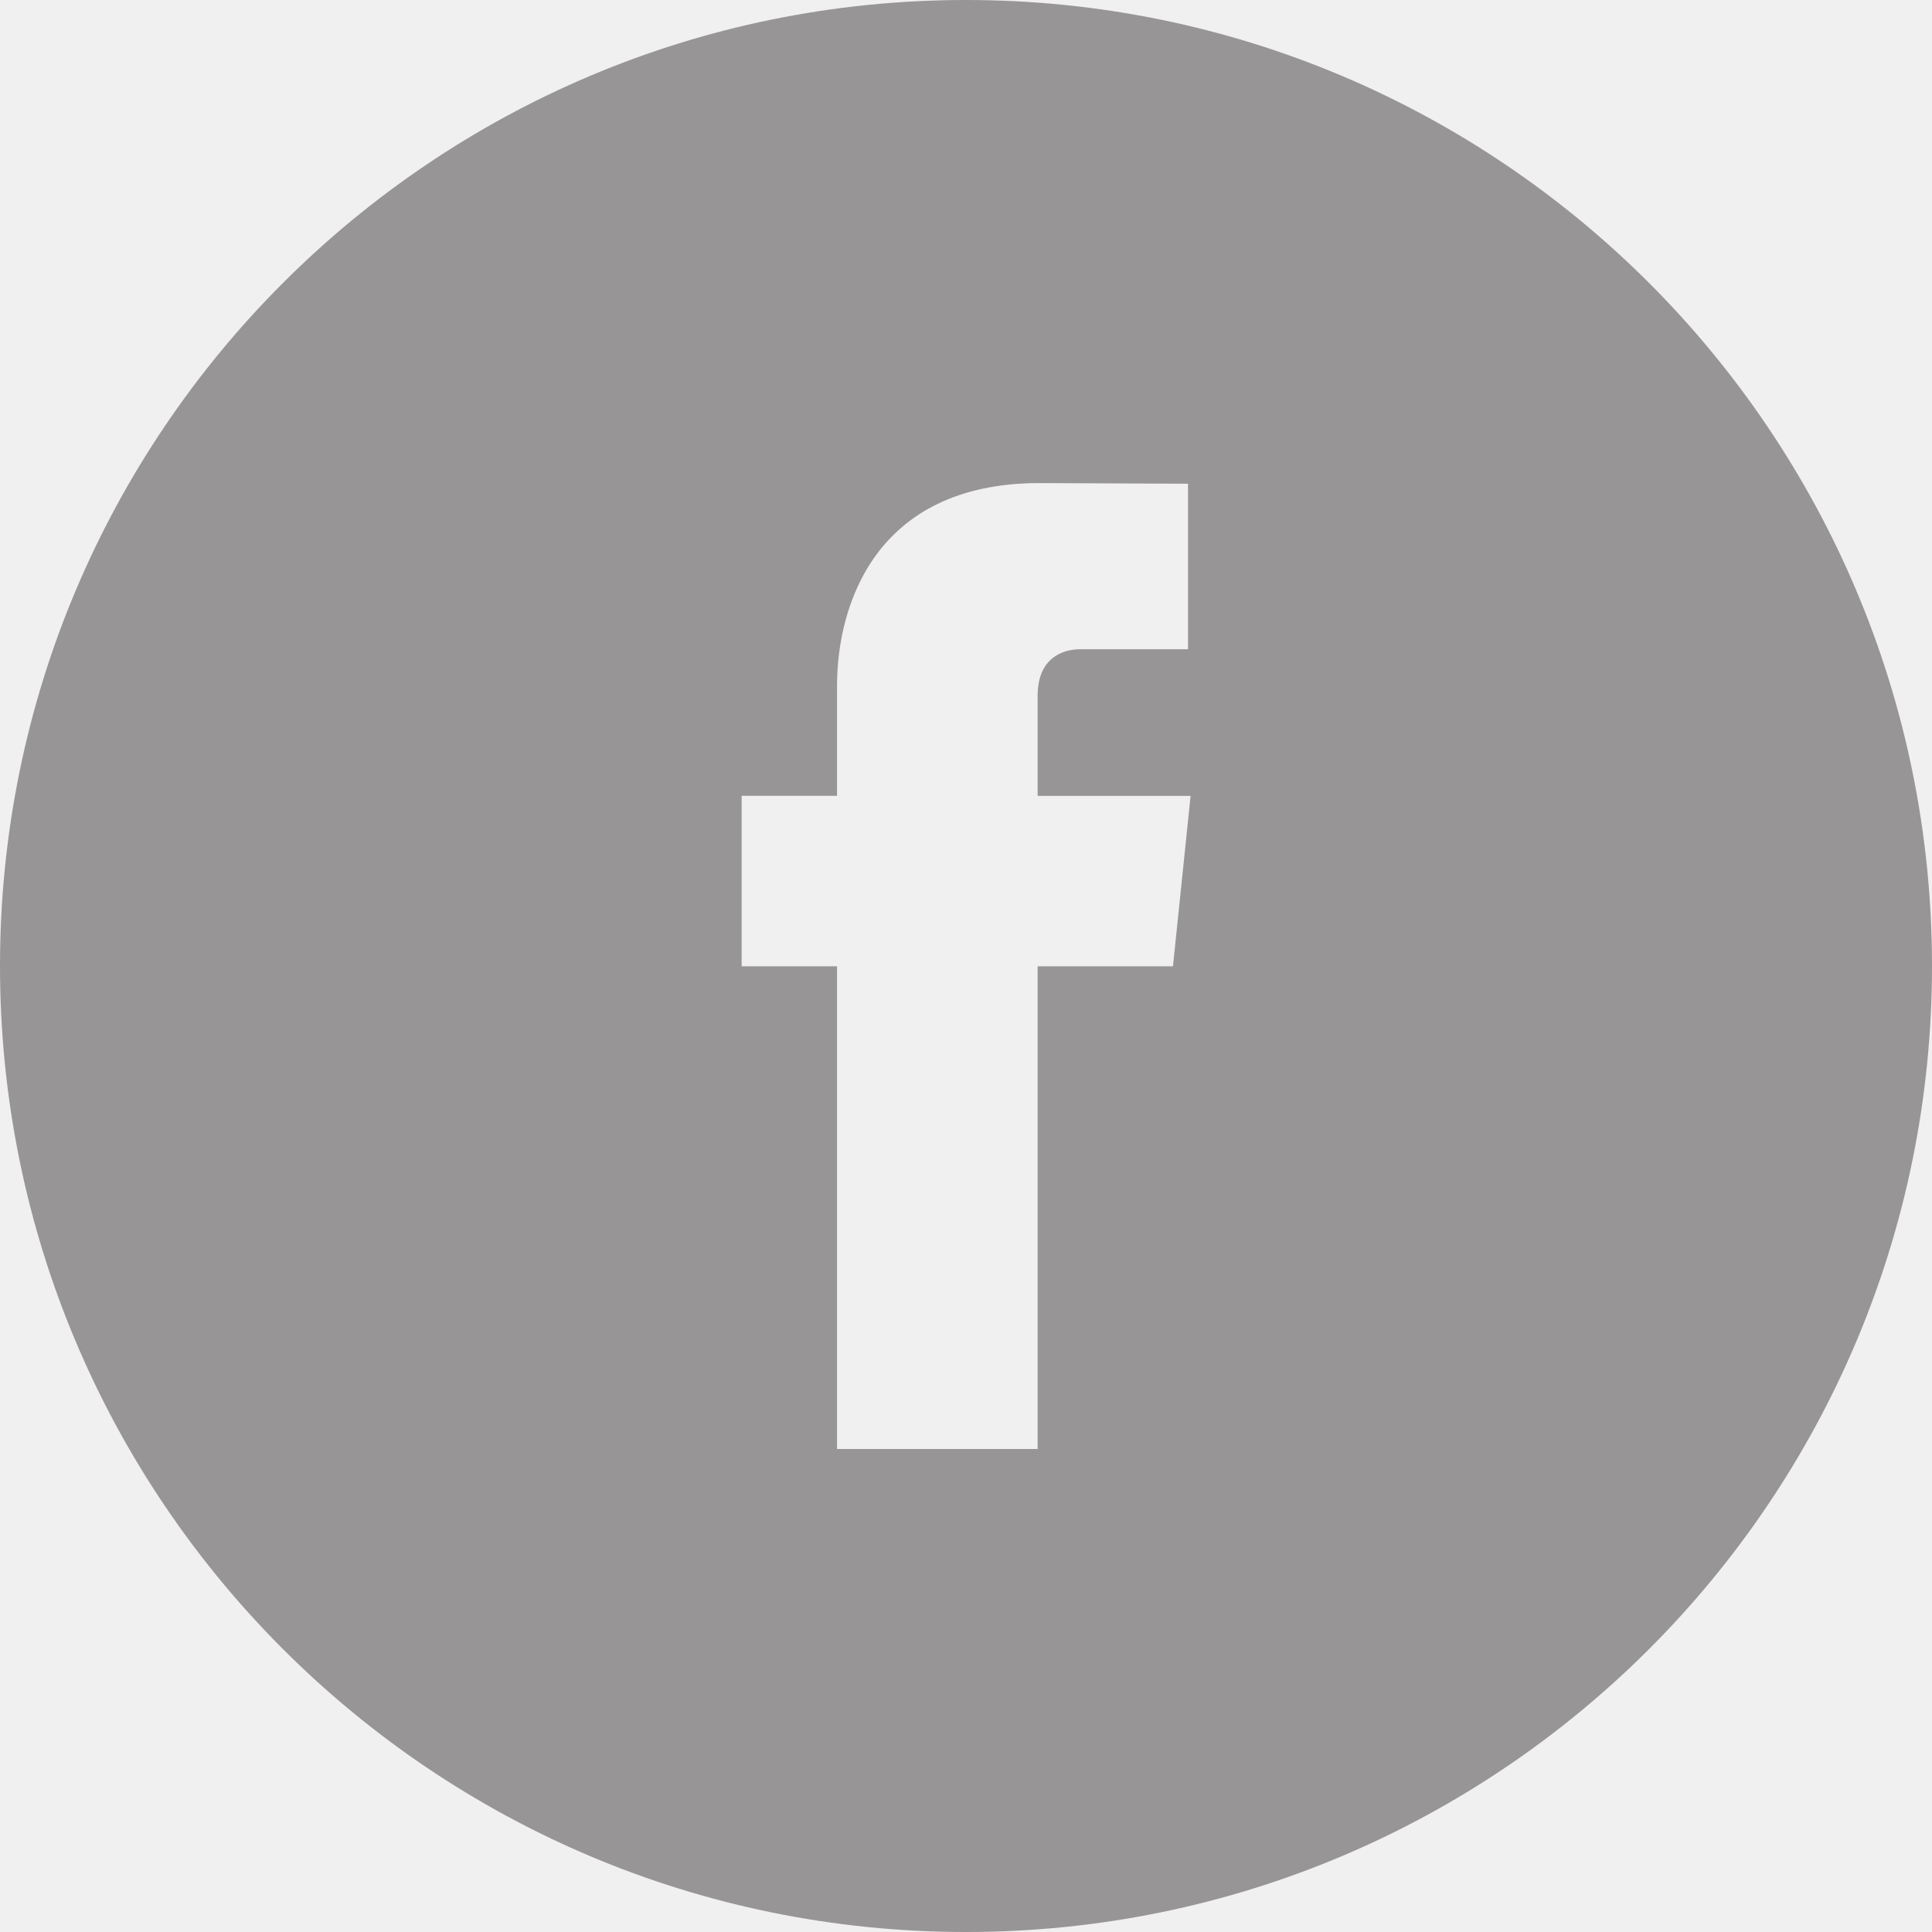
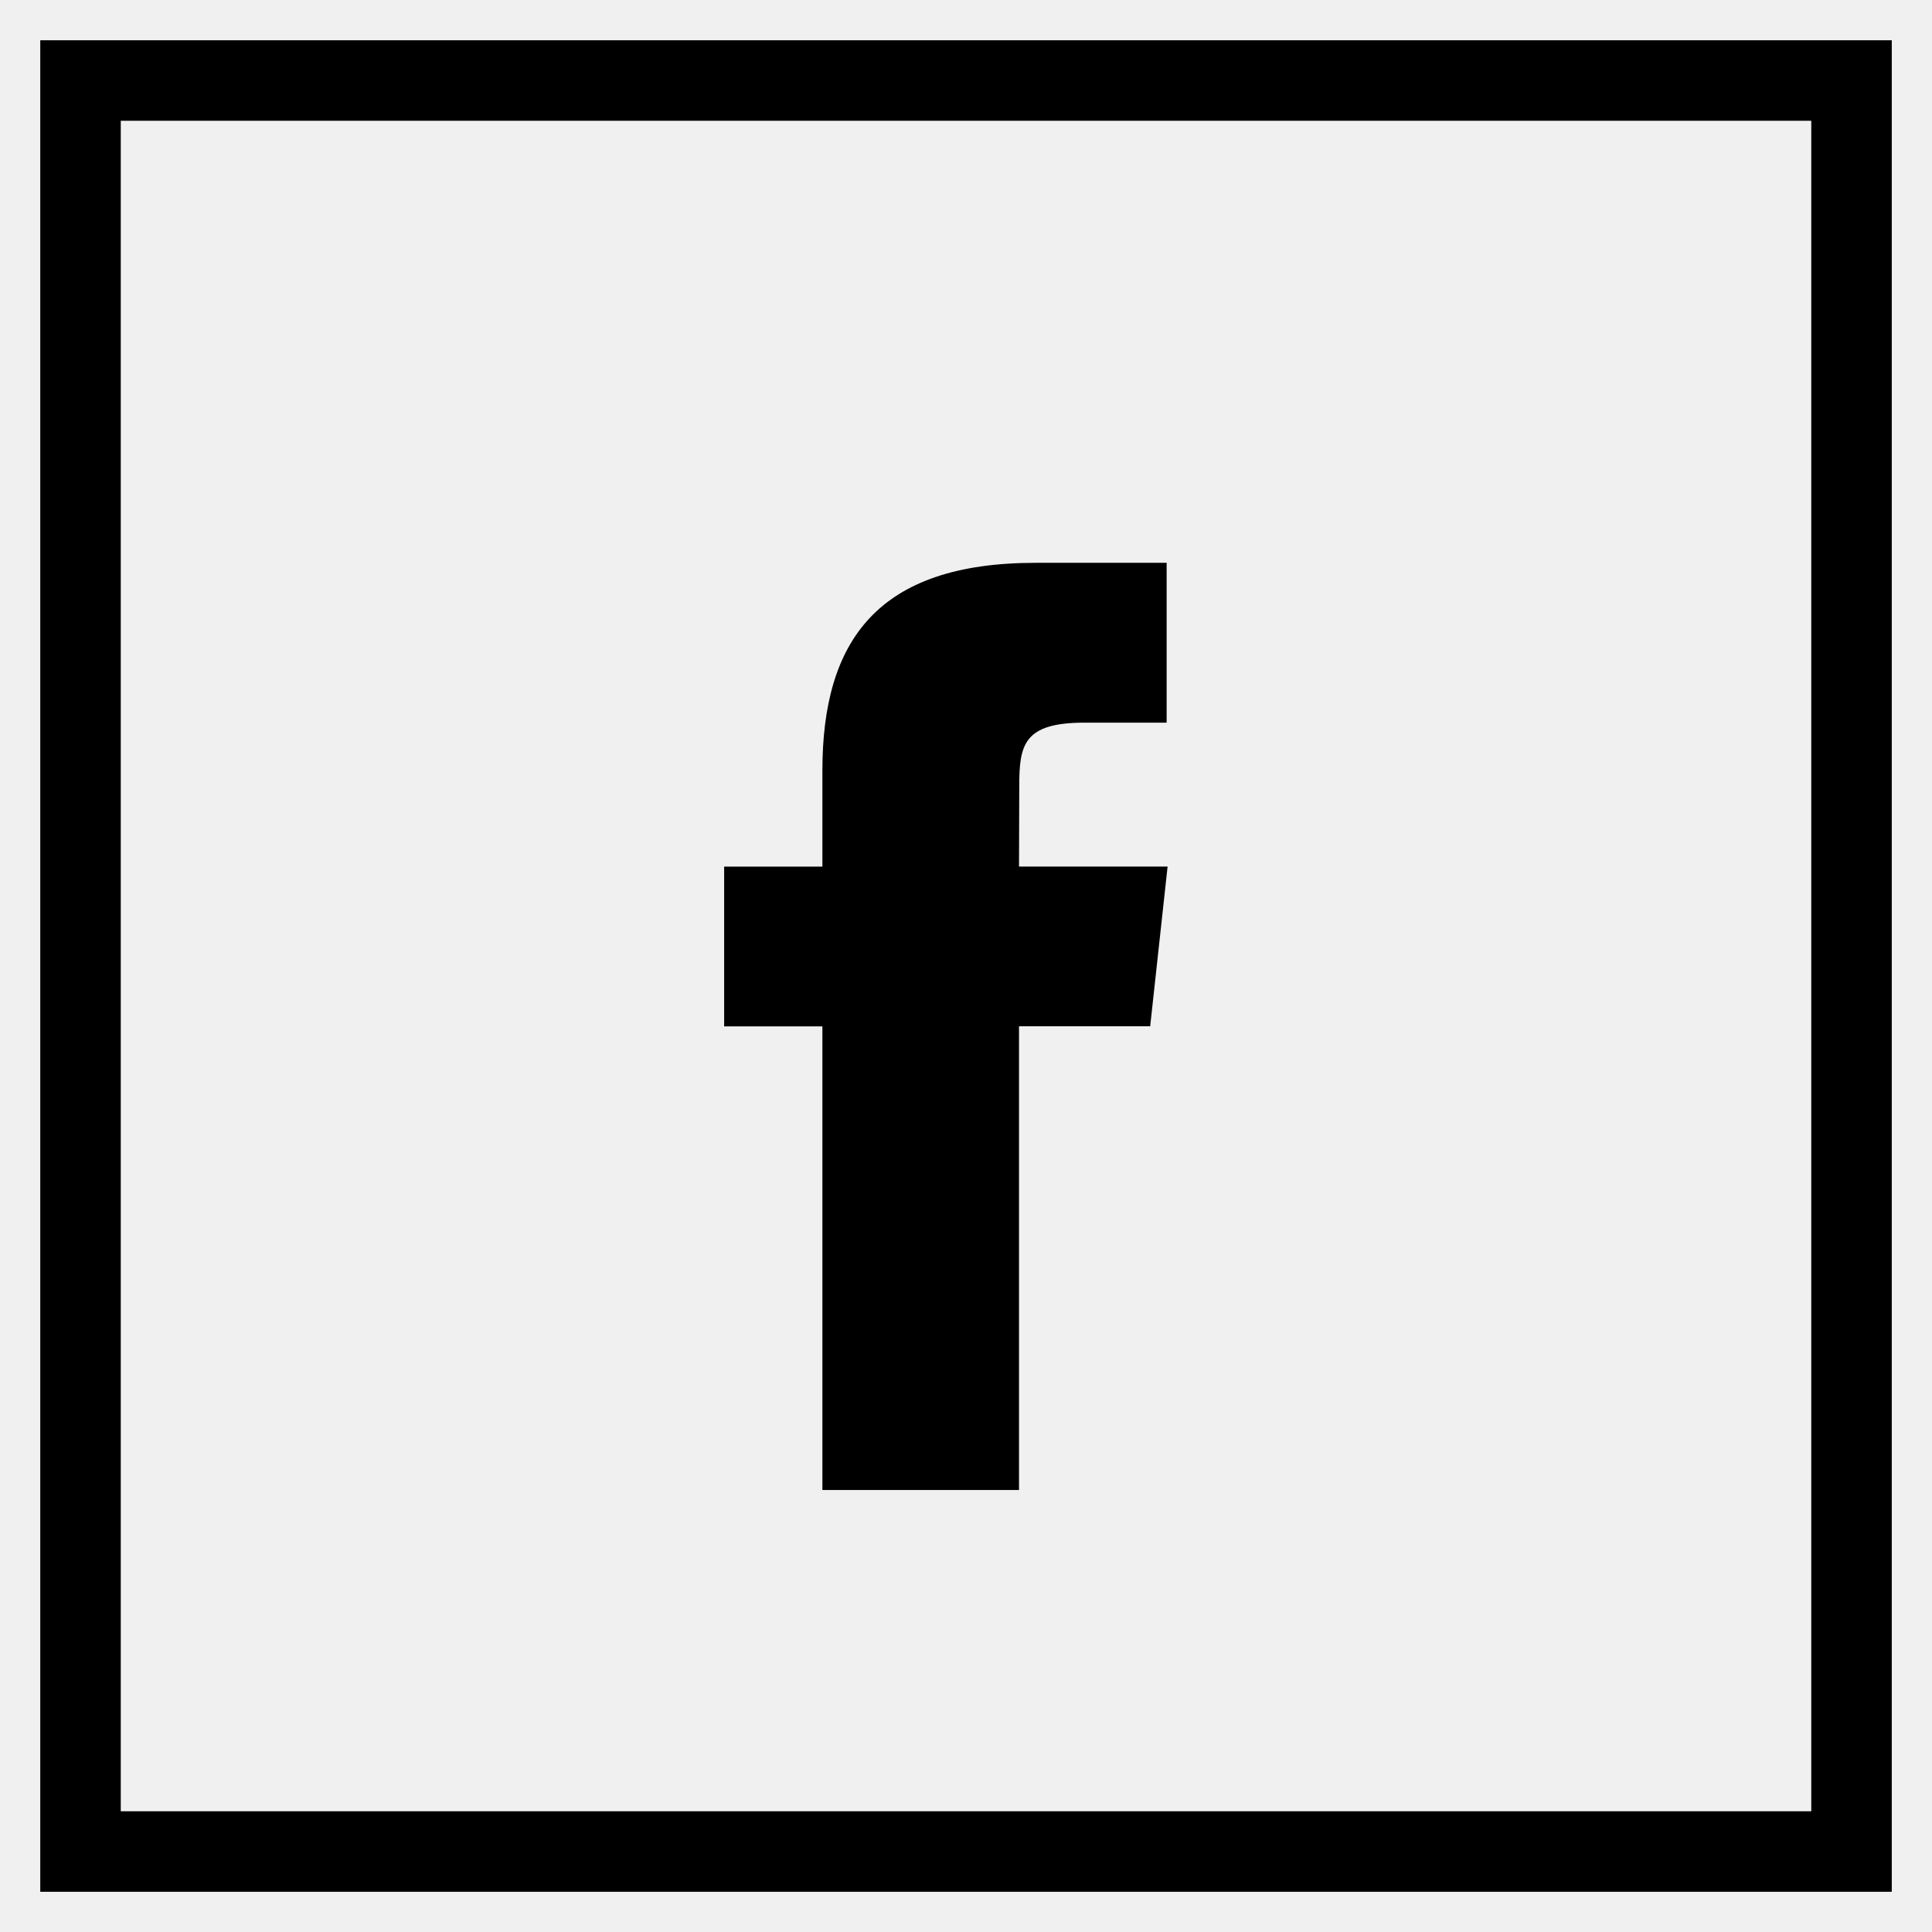
- <svg xmlns="http://www.w3.org/2000/svg" enable-background="new 0 0 116.379 194.42" id="facebook" version="1.1" viewBox="0 0 24 24" xml:space="preserve" width="24" height="24">
-   <defs id="defs4606" />
-   <path id="path1004" style="fill:#989596;fill-opacity:1;fill-rule:nonzero;stroke:none;stroke-width:0.937" d="m 14.571,12.004 h -1.681 c 0,2.686 0,5.996 0,5.996 h -2.492 c 0,0 0,-3.275 0,-5.996 H 9.213 V 9.886 H 10.398 V 8.516 c 0,-0.982 0.466,-2.515 2.514,-2.515 l 1.846,0.008 v 2.056 c 0,0 -1.122,0 -1.339,0 -0.218,0 -0.529,0.108 -0.529,0.577 V 9.887 h 1.9 z M 12,0 C 5.373,0 0,5.373 0,12 0,18.628 5.373,24 12,24 18.628,24 24,18.628 24,12 24,5.373 18.628,0 12,0" />
+ <svg xmlns="http://www.w3.org/2000/svg" height="24" width="24" xml:space="preserve" viewBox="0 0 24 24" version="1.1" id="facebook" enable-background="new 0 0 116.379 194.42">
+   <defs id="defs4606">
+     <mask id="mask-2" maskContentUnits="userSpaceOnUse" maskUnits="objectBoundingBox" x="0" y="0" width="44" height="44" fill="white">
+       <circle style="opacity:1;stop-opacity:1" r="22" cy="22" cx="22" id="use7" />
+     </mask>
+   </defs>
+   <g transform="matrix(0.9833323,0,0,0.9833323,32.80901,33.89956)" id="g2989">
+     <rect style="opacity:1;fill:none;fill-rule:evenodd;stroke:#000000;stroke-width:1.017;stroke-miterlimit:4;stroke-dasharray:none;stroke-opacity:1;stop-opacity:1" id="Rectangle" x="-32.348" y="-33.457" width="22.373" height="22.373" />
+     <path style="opacity:1;fill-rule:evenodd;stroke:none;stroke-width:0.509;stop-opacity:1" d="m -20.492,-15.651 h -2.484 v -5.857 h -1.241 v -2.018 h 1.241 v -1.212 c 0,-1.646 0.7,-2.626 2.692,-2.626 h 1.657 v 2.019 h -1.036 c -0.775,0 -0.826,0.282 -0.826,0.808 l -0.003,1.01 h 1.877 l -0.22,2.018 h -1.657 v 5.857 z" id="Shape" fill="#000000" />
+   </g>
</svg>
